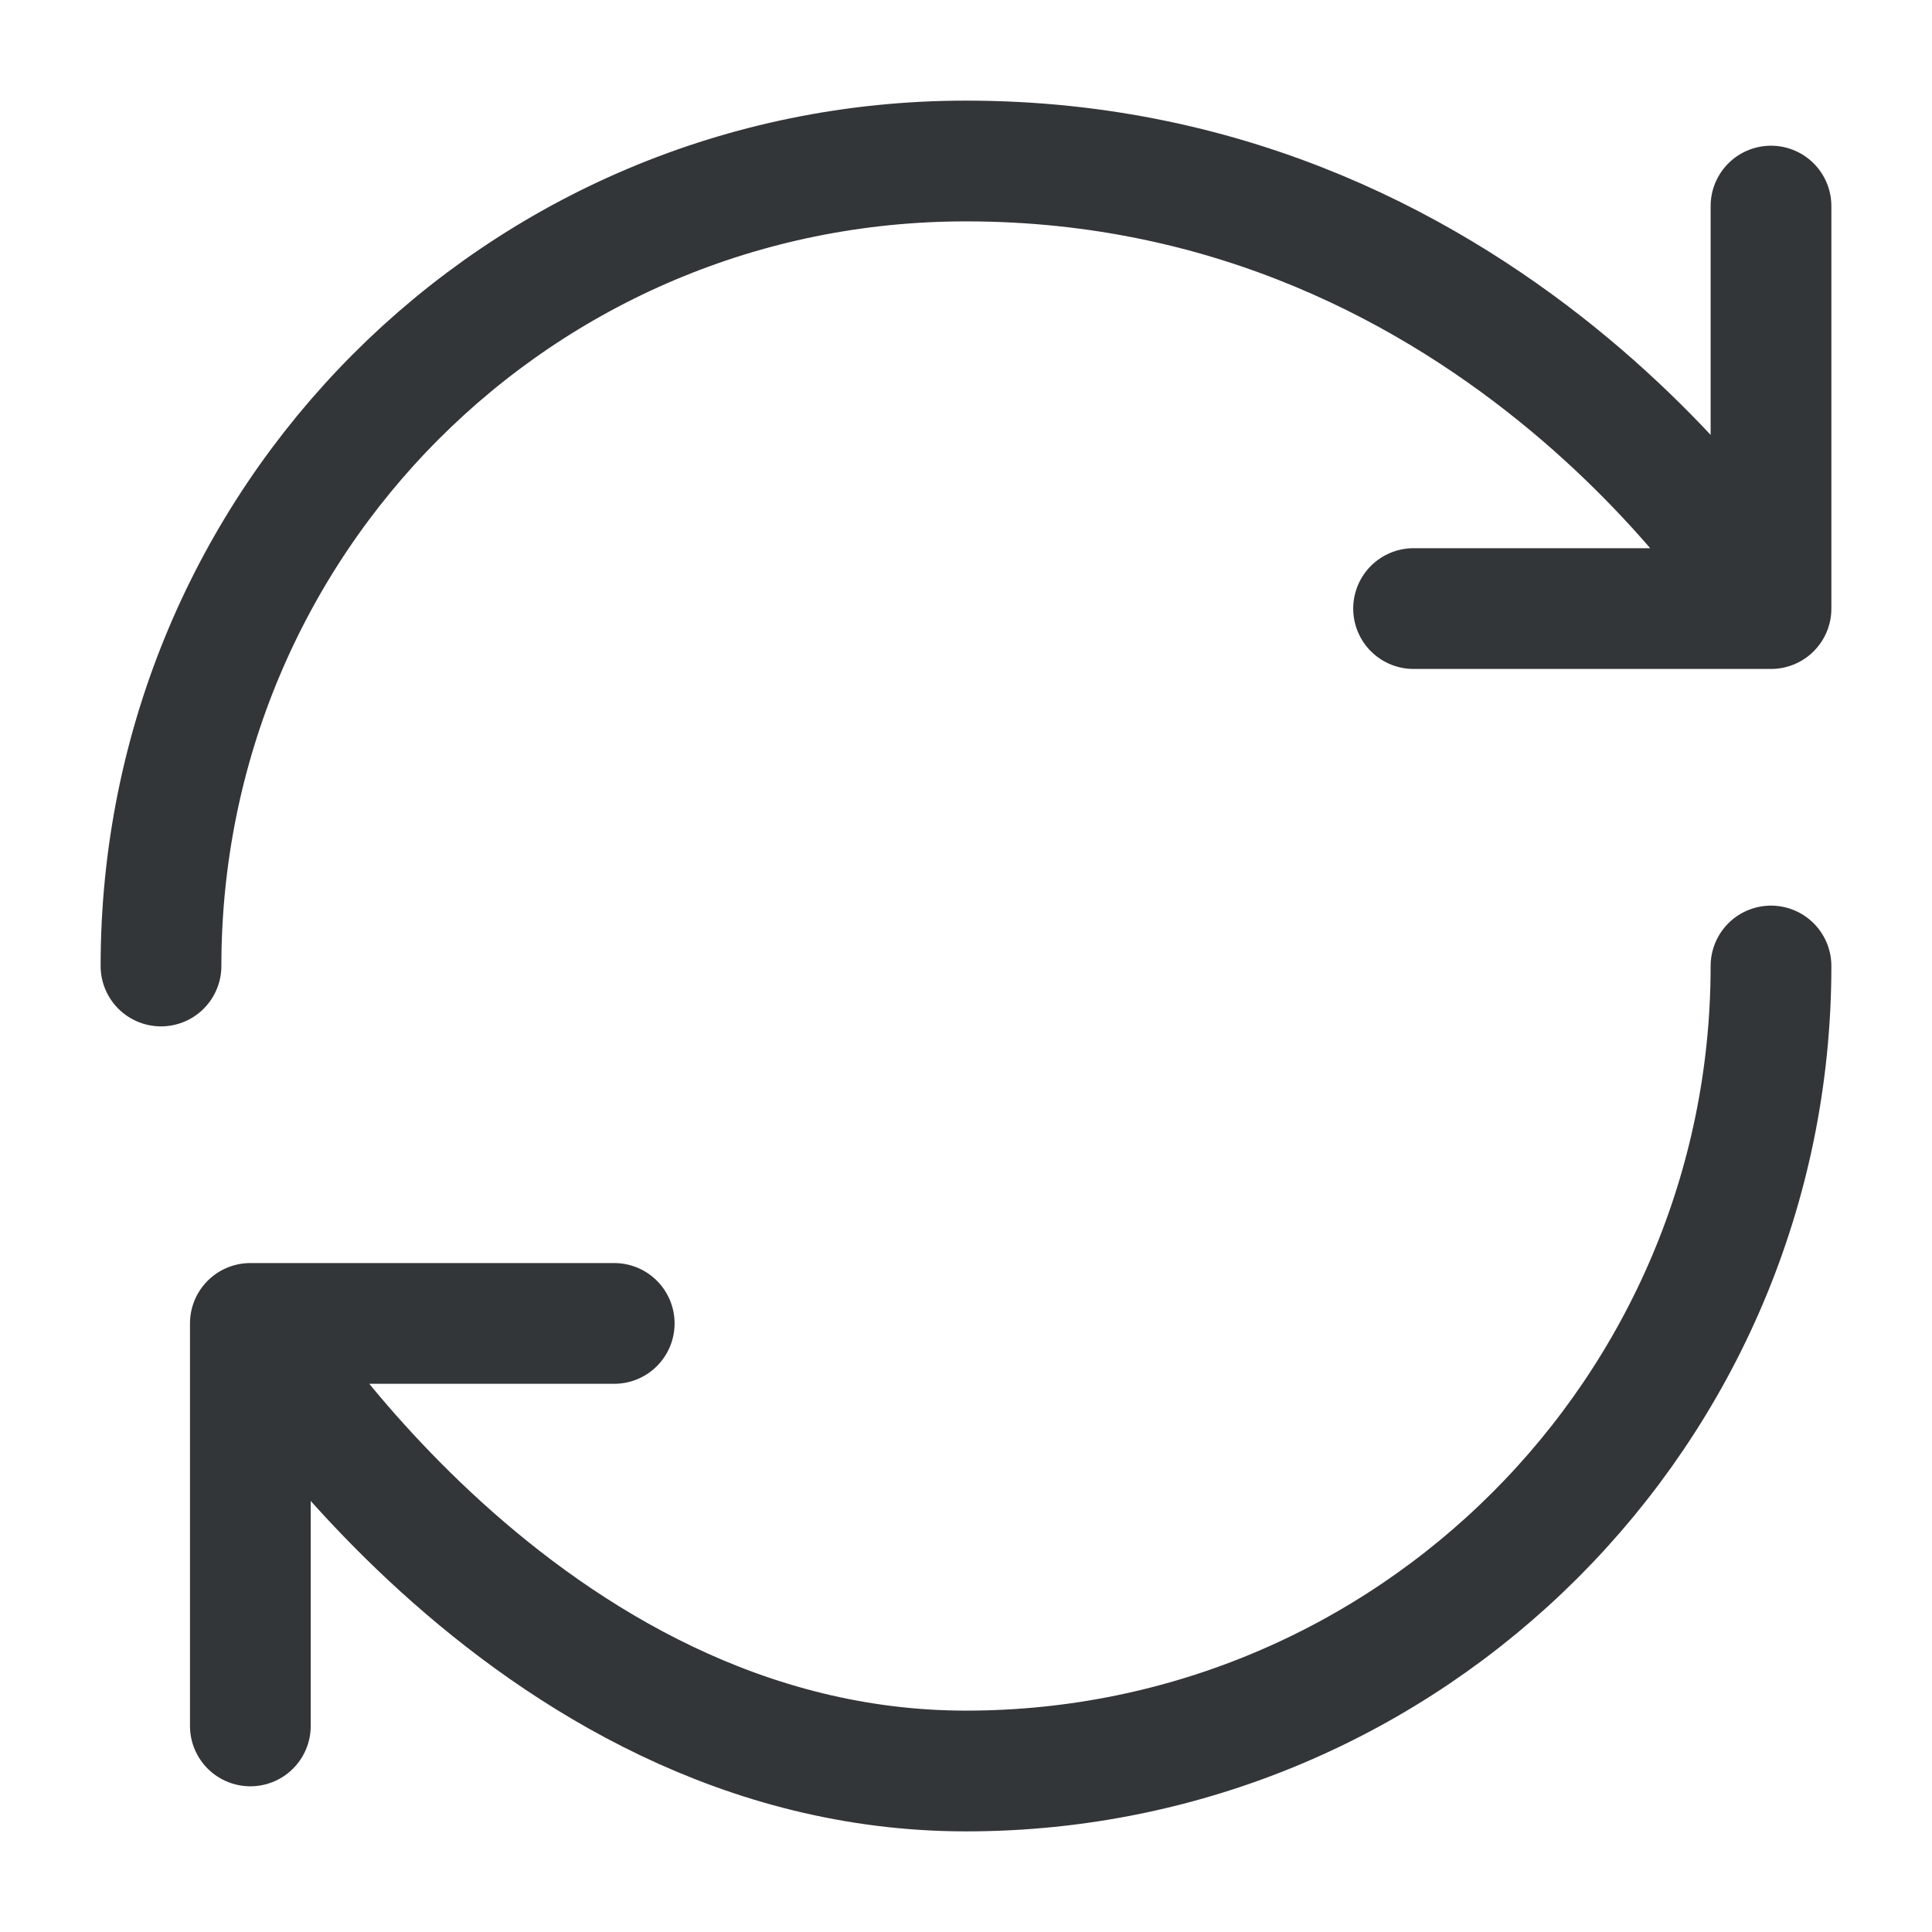
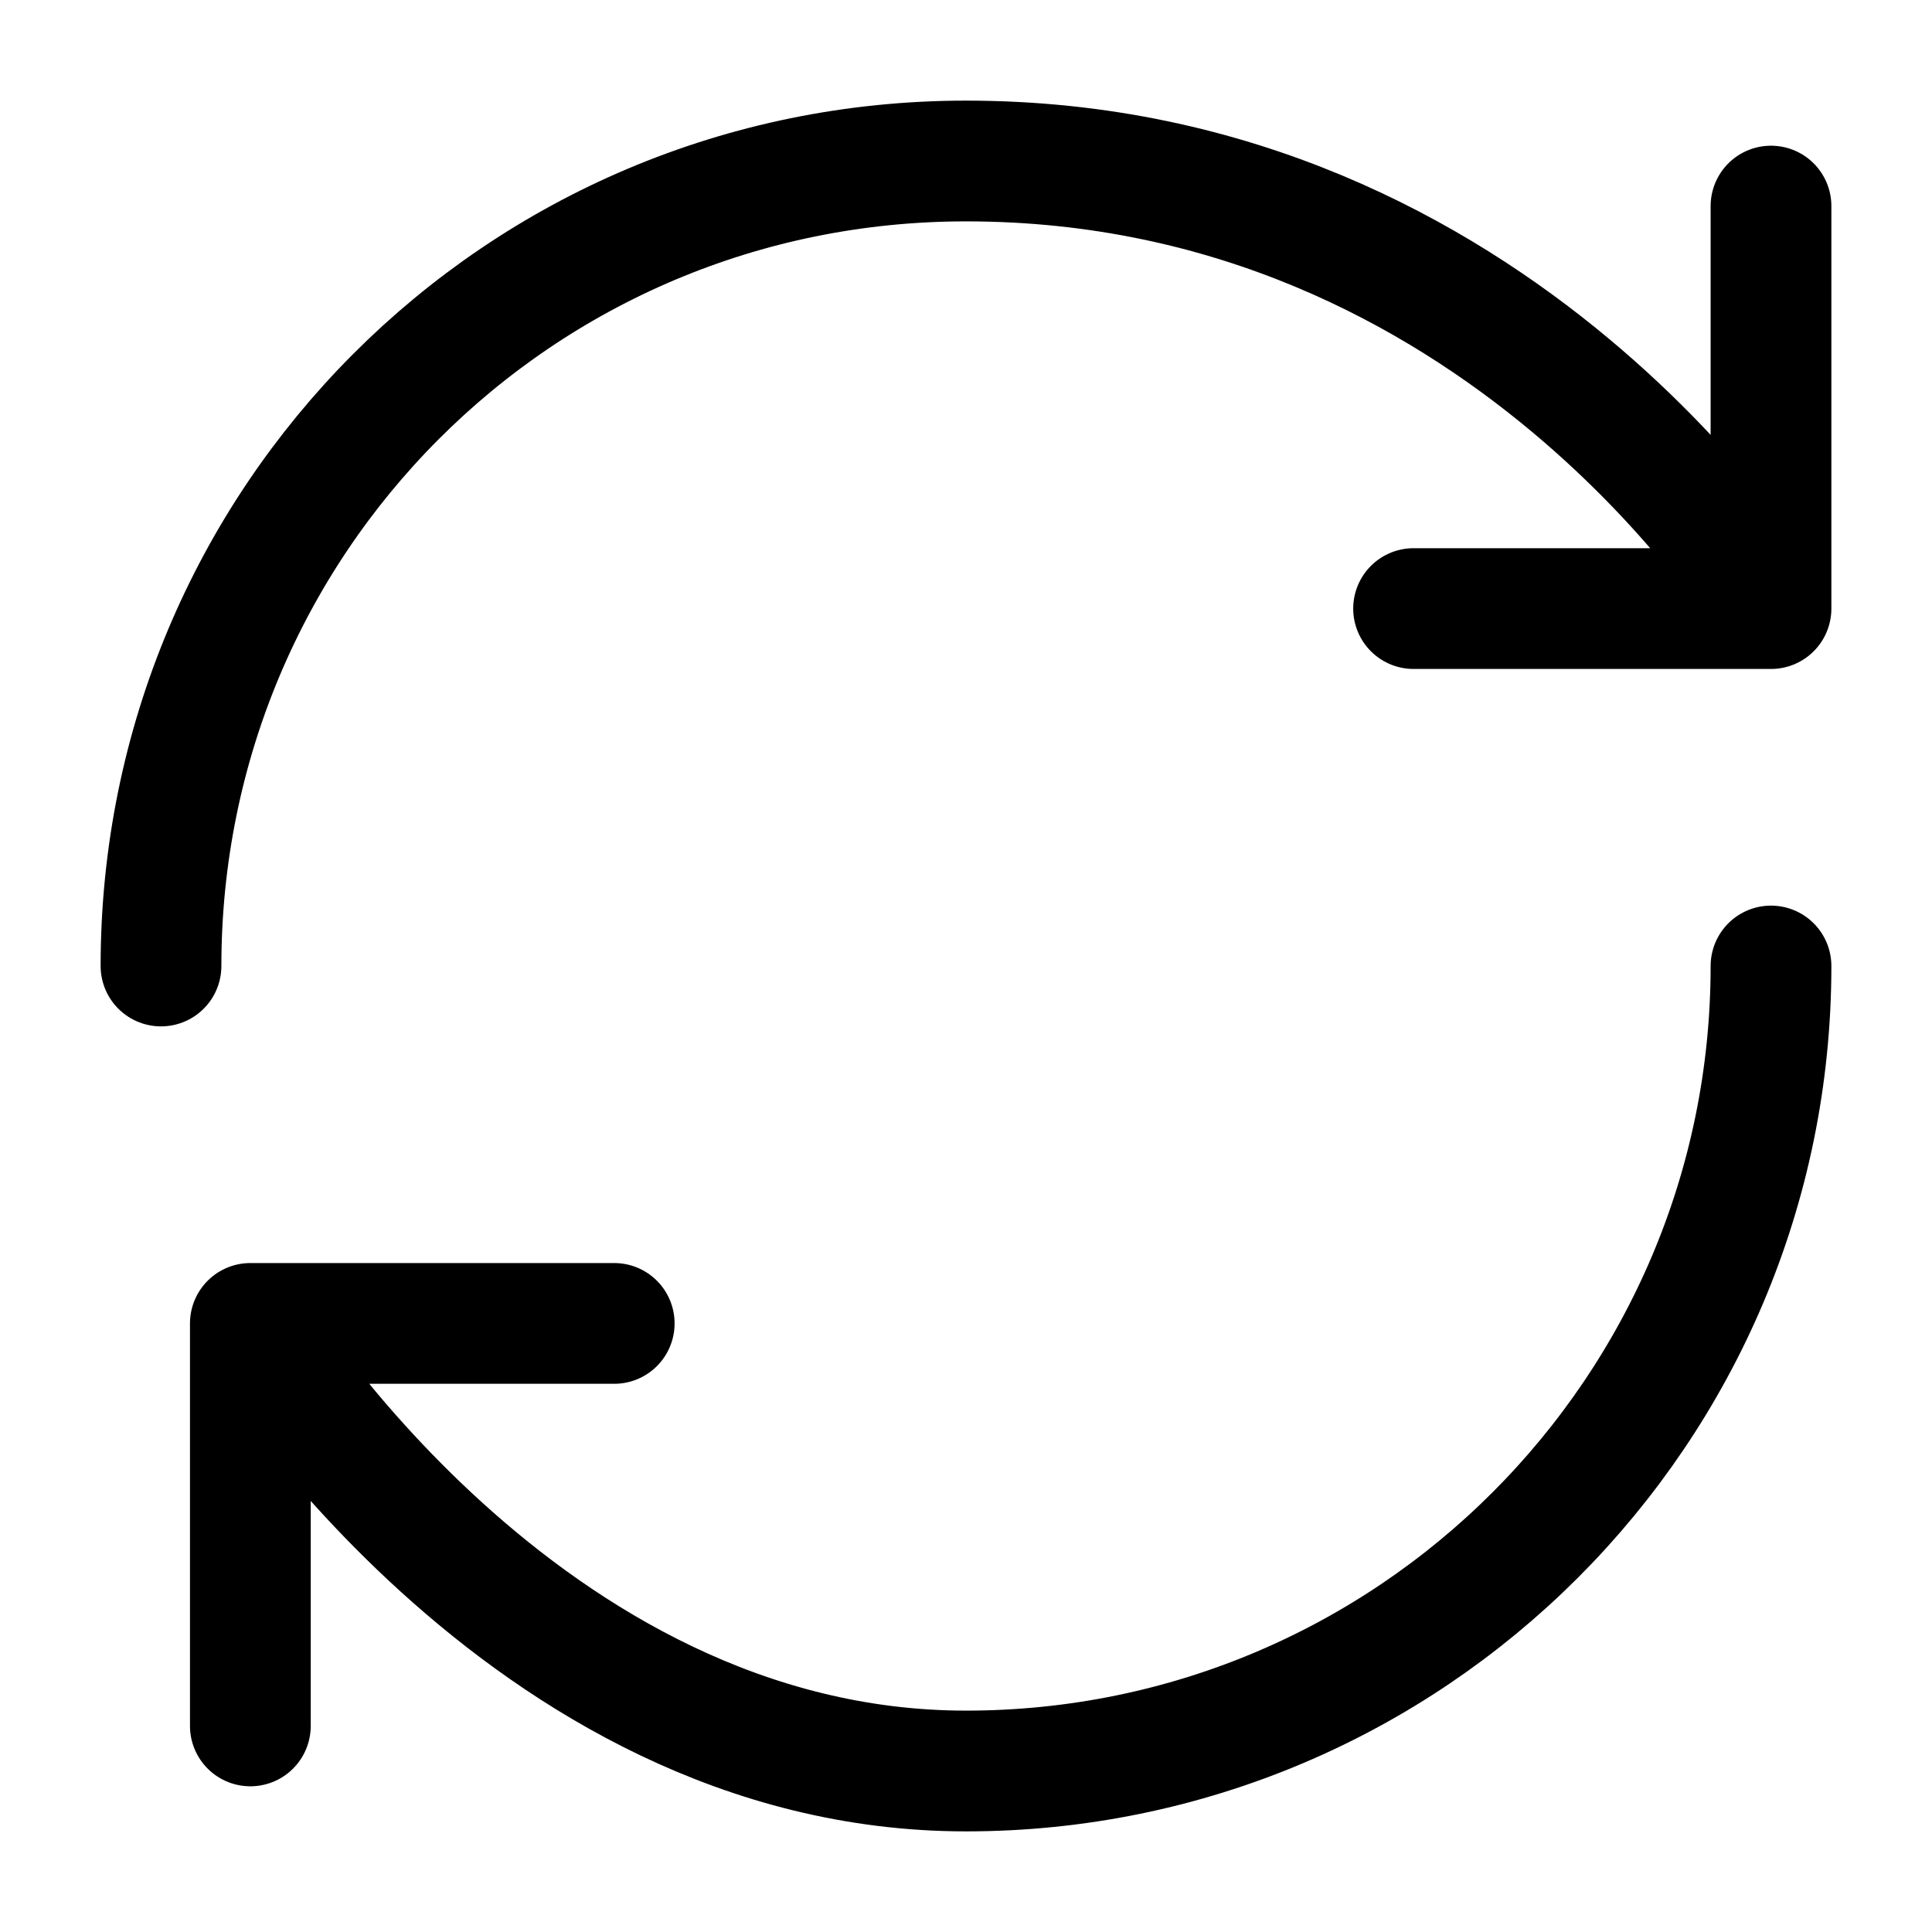
<svg xmlns="http://www.w3.org/2000/svg" width="24" height="24" viewBox="0 0 24 24" fill="none">
-   <path d="M22 12C22 17.52 17.52 22 12 22C6.48 22 3.11 16.44 3.11 16.44M3.11 16.44H7.63M3.11 16.44V21.44M2 12C2 6.48 6.44 2 12 2C18.67 2 22 7.56 22 7.56M22 7.56V2.56M22 7.56H17.56" stroke="#333639" stroke-width="1.5" stroke-linecap="round" stroke-linejoin="round" />
+   <path d="M22 12C22 17.52 17.52 22 12 22C6.48 22 3.11 16.44 3.11 16.44M3.11 16.44H7.63M3.11 16.44V21.44M2 12C2 6.48 6.44 2 12 2C18.67 2 22 7.56 22 7.56M22 7.56V2.56M22 7.56H17.56" stroke="currentColor" stroke-width="1.5" stroke-linecap="round" stroke-linejoin="round" />
</svg>
